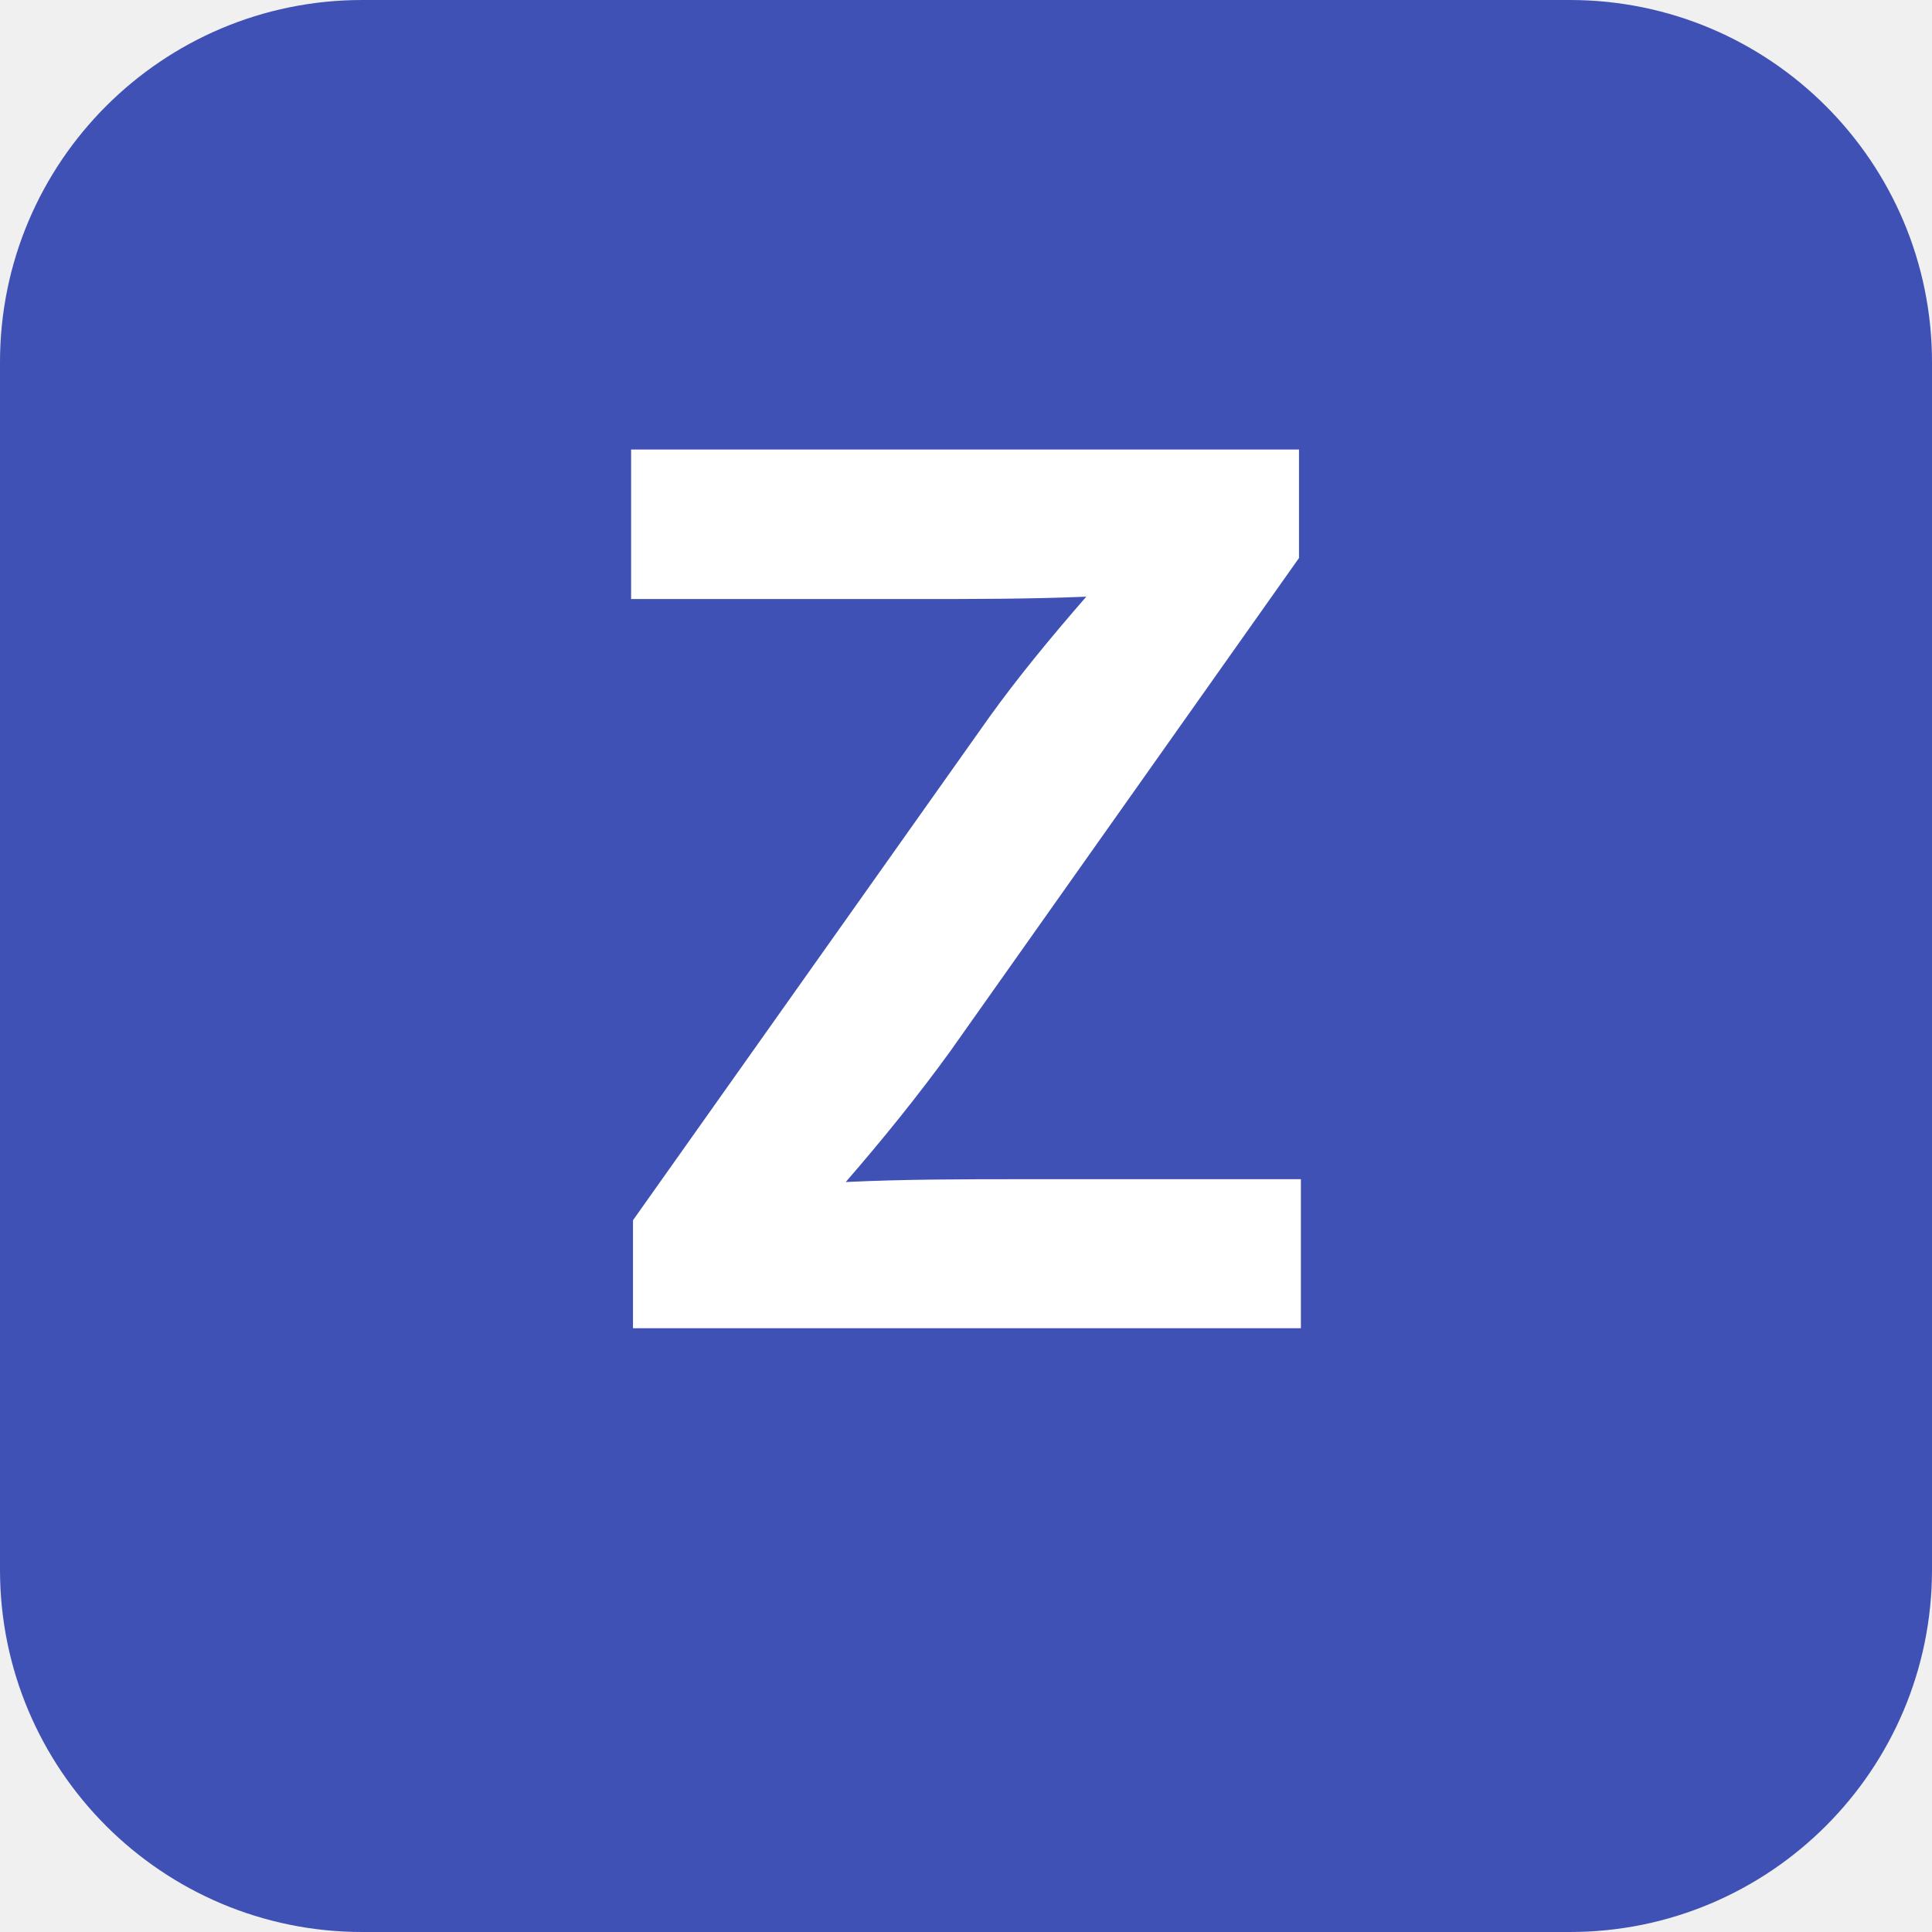
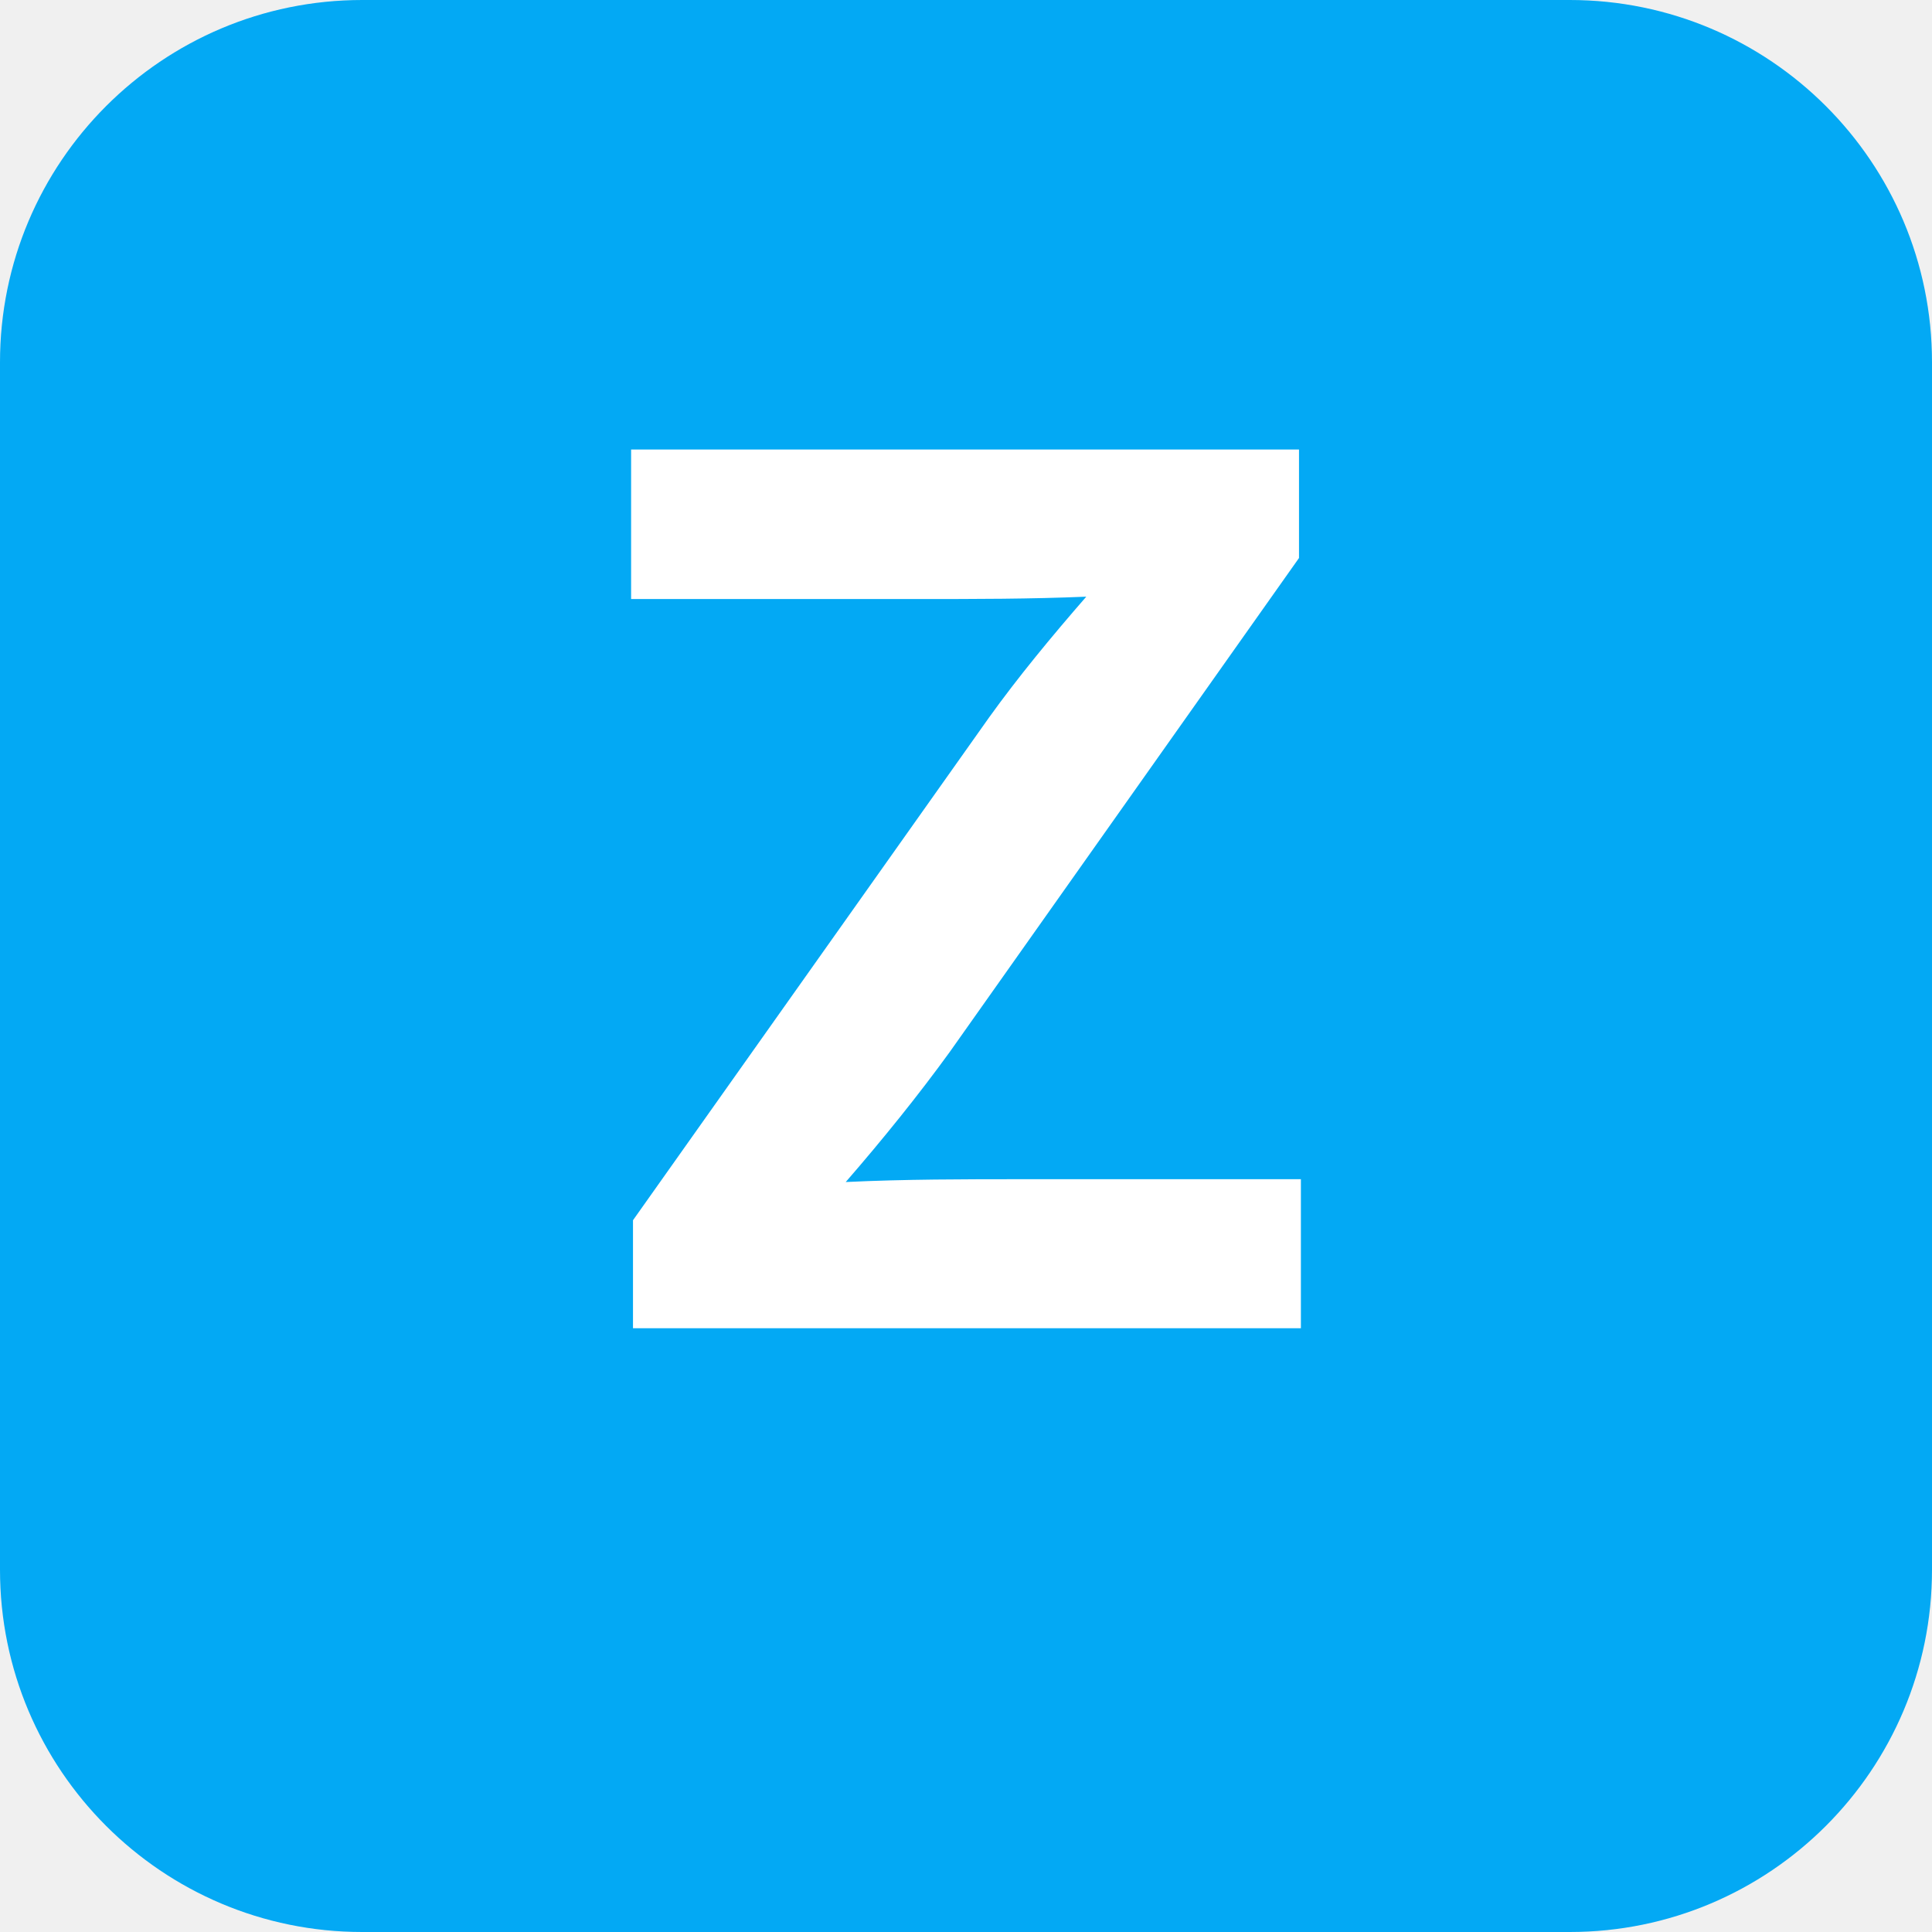
<svg xmlns="http://www.w3.org/2000/svg" viewBox="0 0 64 64">
-   <rect width="64" height="64" rx="12" fill="#3f51b5" />
+   <rect width="64" height="64" rx="12" fill="#03a9f4" />
  <text x="32" y="44" font-family="-apple-system, BlinkMacSystemFont, 'Segoe UI', sans-serif" font-size="40" font-weight="700" text-anchor="middle" fill="#fff">Z</text>
</svg>
